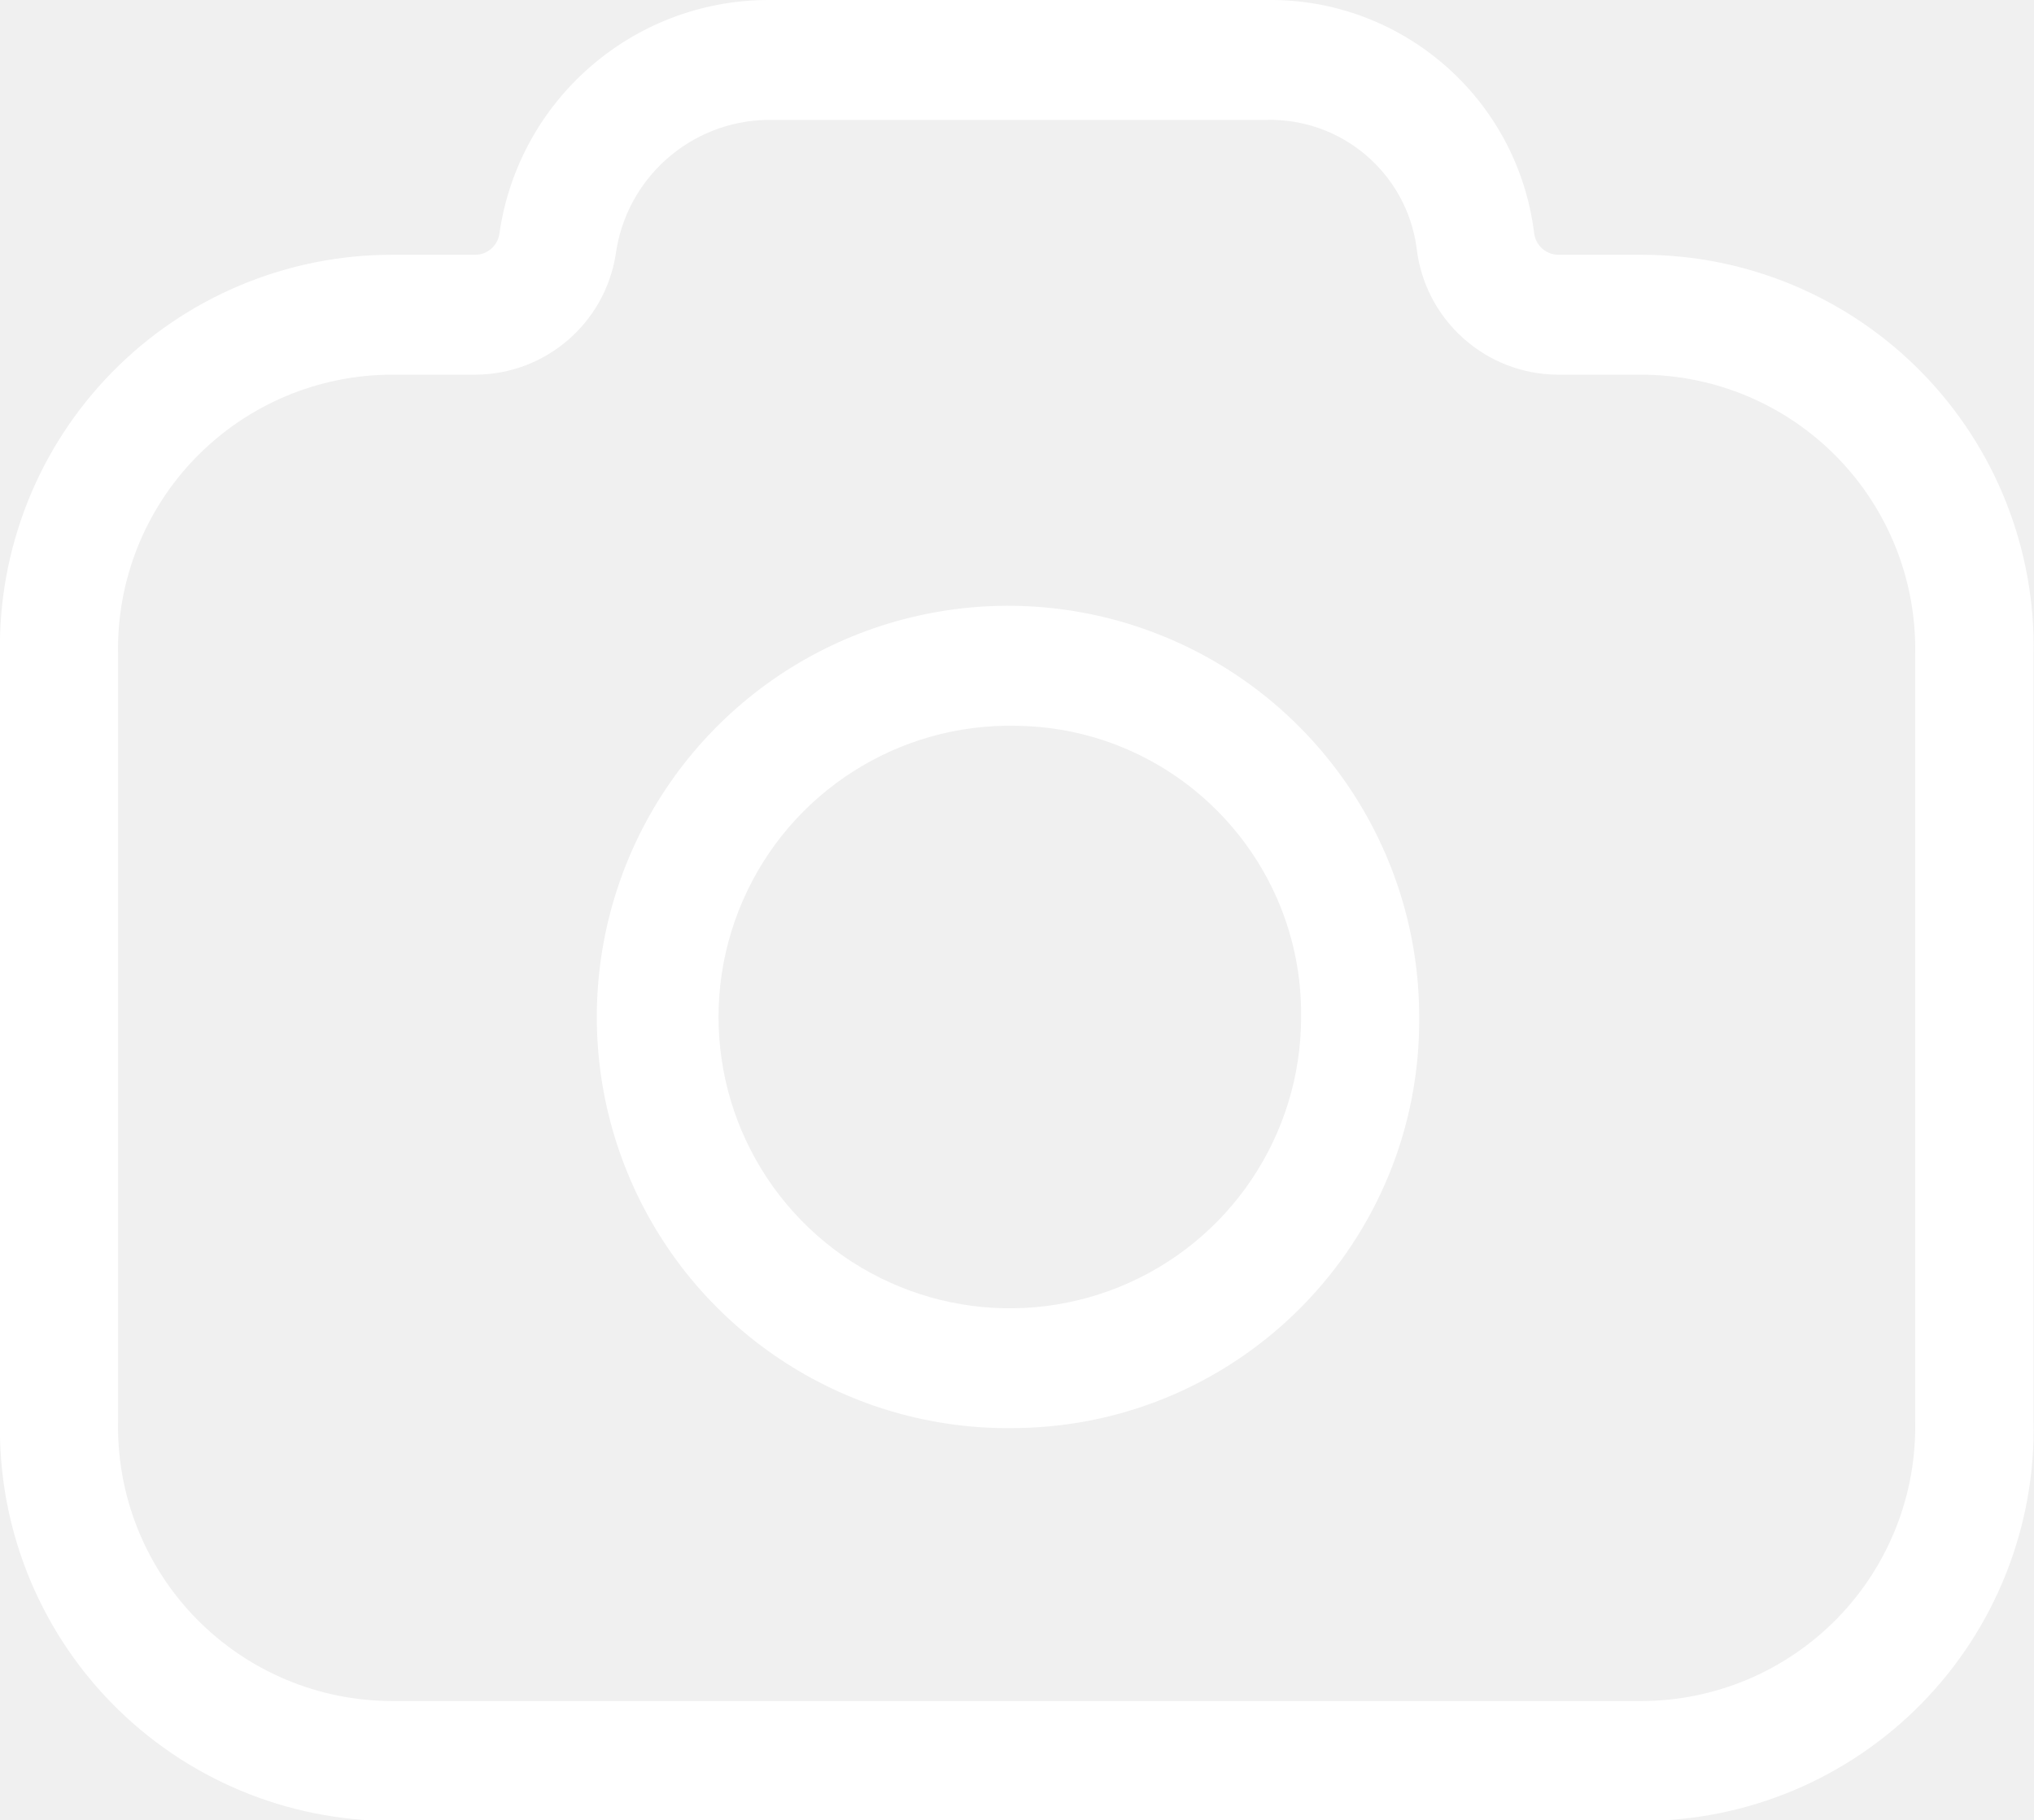
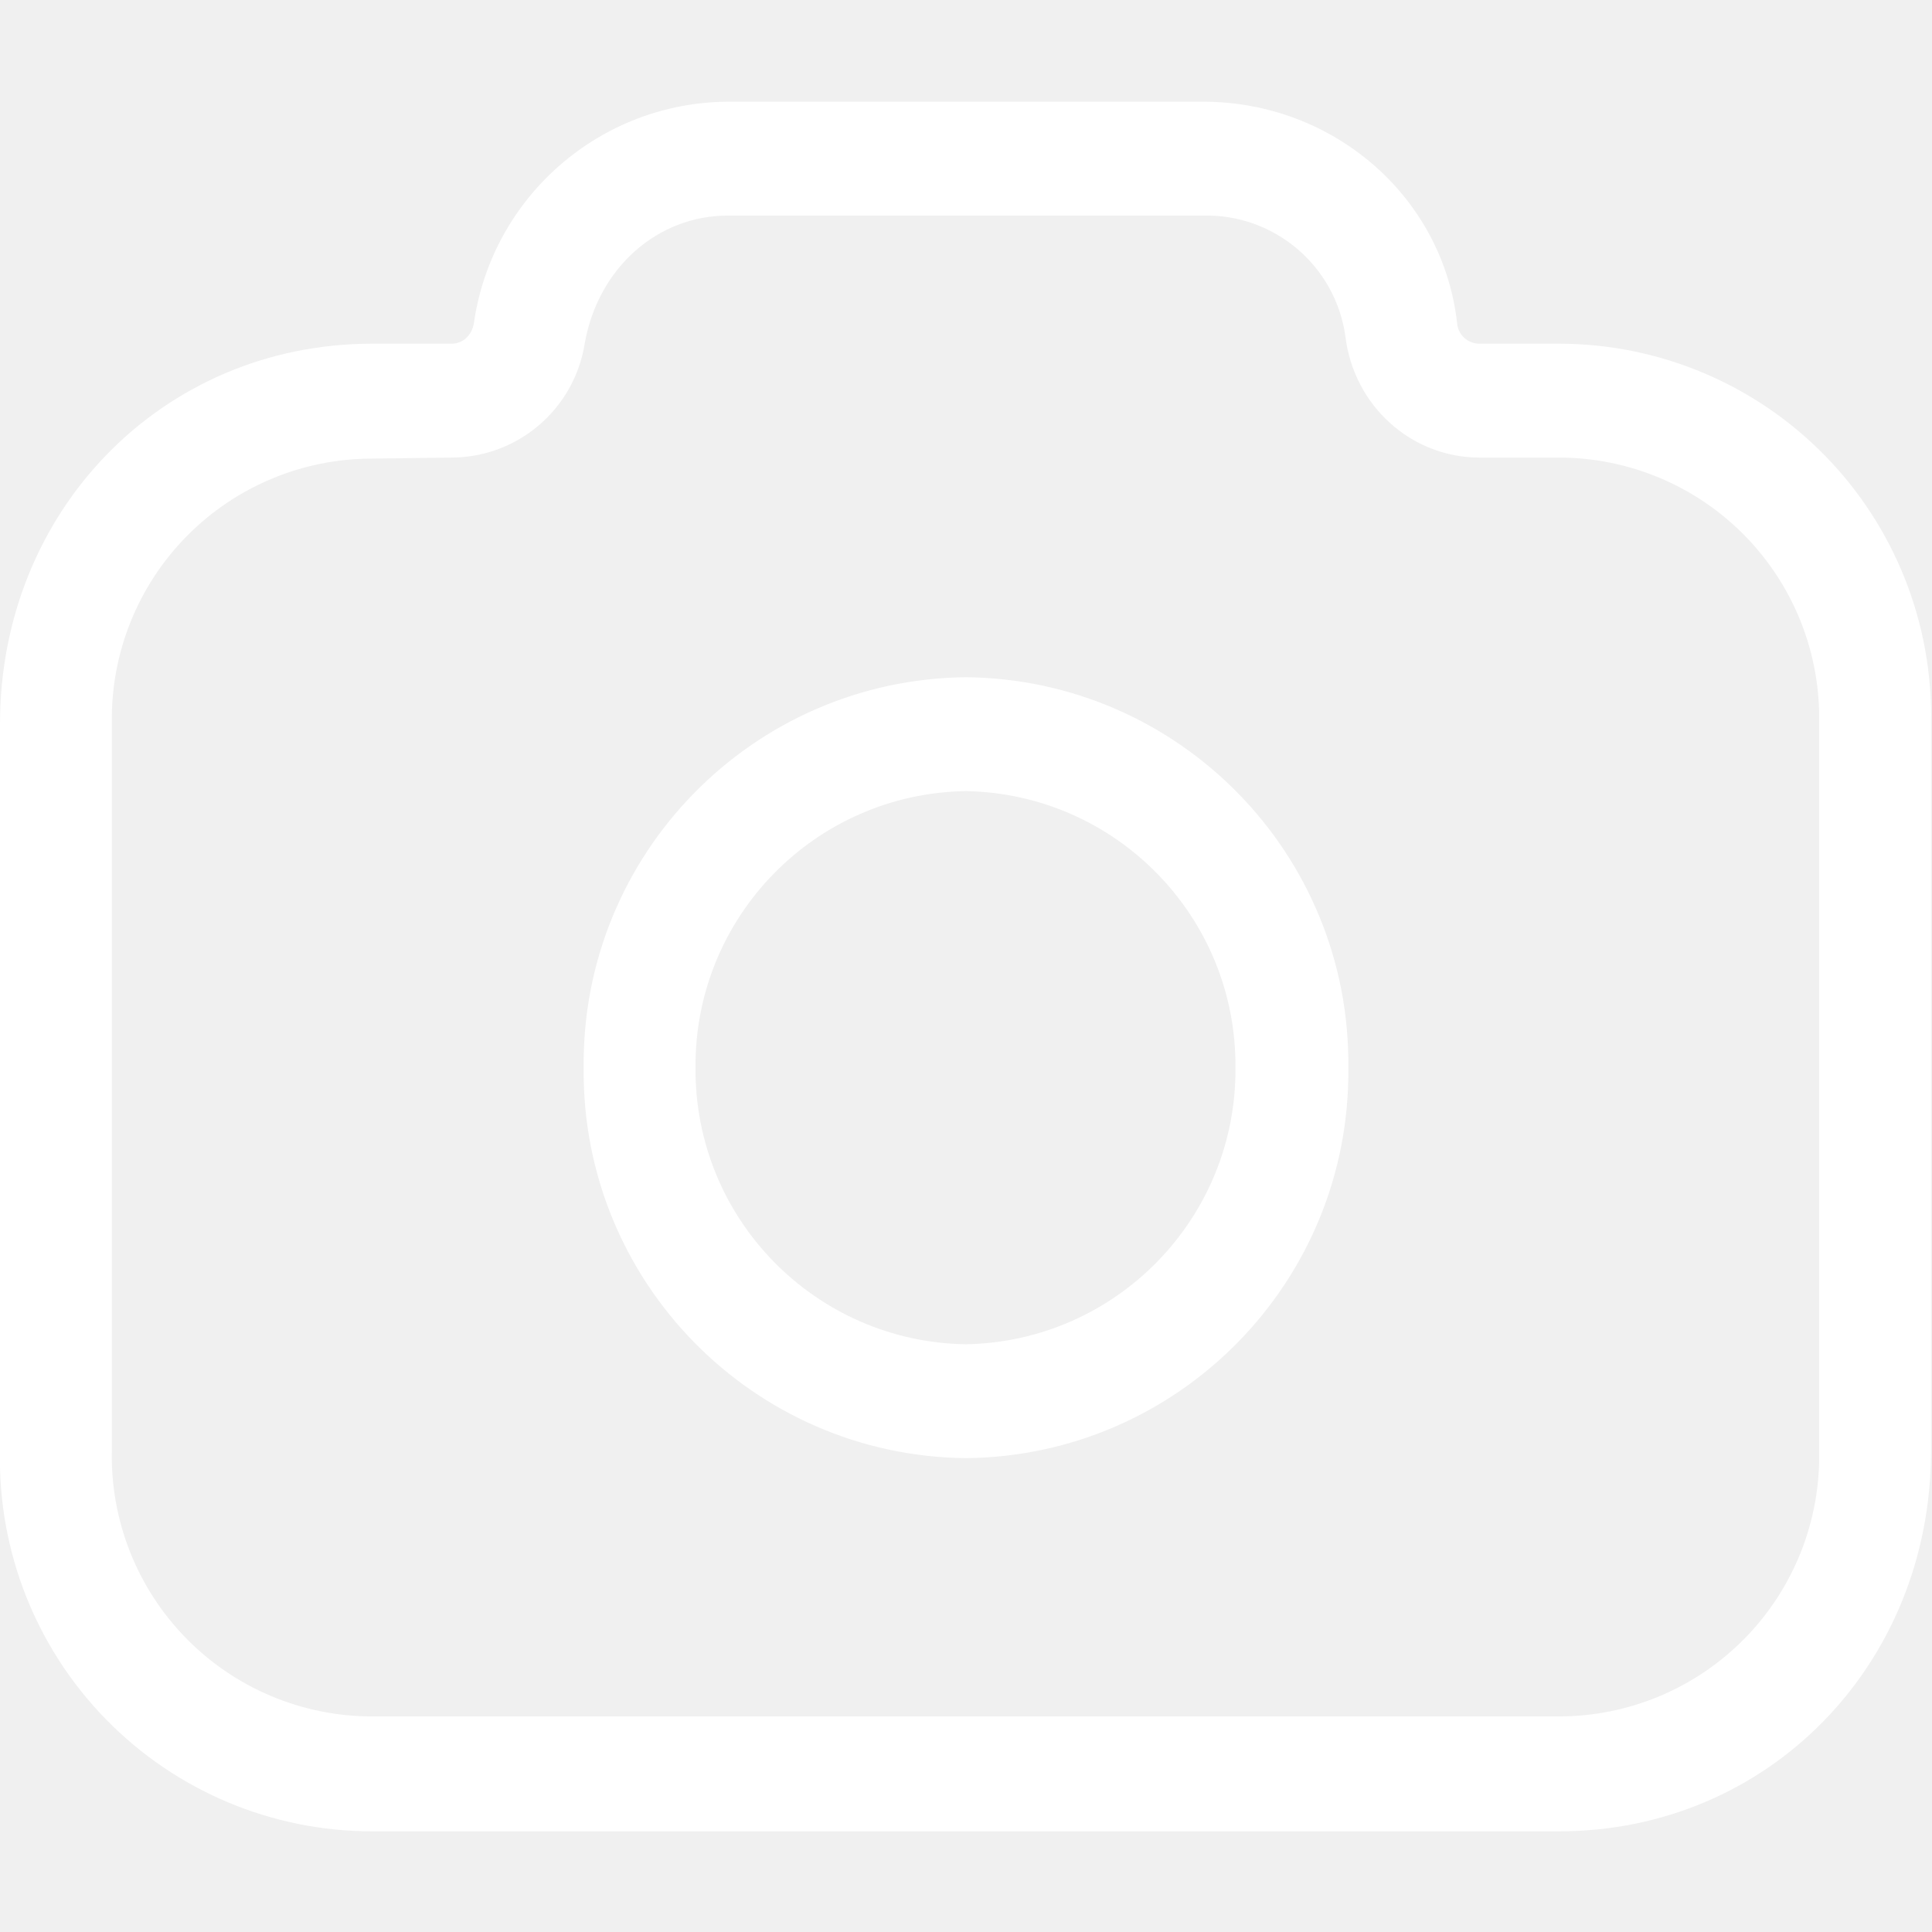
- <svg xmlns="http://www.w3.org/2000/svg" width="19" height="17" viewBox="0 0 19 17">
-   <defs>
-     <style>
-       .cls-1 {
-         fill: #fff;
-         fill-rule: evenodd;
-       }
-     </style>
-   </defs>
-   <path id="photo" class="cls-1" d="M529.33,1222.01H517.663a3.661,3.661,0,0,1-3.663-3.74v-7.15a3.661,3.661,0,0,1,3.663-3.74h0.777a0.229,0.229,0,0,0,.224-0.19,2.543,2.543,0,0,1,2.5-2.19h4.667a2.483,2.483,0,0,1,2.5,2.18,0.23,0.23,0,0,0,.225.2h0.778a3.66,3.66,0,0,1,3.662,3.74v7.15A3.66,3.66,0,0,1,529.33,1222.01Zm-11.667-13.51a2.562,2.562,0,0,0-2.56,2.62v7.15a2.562,2.562,0,0,0,2.56,2.62H529.33a2.562,2.562,0,0,0,2.56-2.62v-7.15a2.562,2.562,0,0,0-2.56-2.62h-0.778a1.335,1.335,0,0,1-1.32-1.19,1.381,1.381,0,0,0-1.4-1.19h-4.667a1.453,1.453,0,0,0-1.414,1.26,1.333,1.333,0,0,1-1.309,1.12h-0.777Zm5.833,9.84a3.841,3.841,0,1,1,3.761-3.84A3.81,3.81,0,0,1,523.5,1218.34Zm0-6.56a2.721,2.721,0,1,0,2.658,2.72A2.693,2.693,0,0,0,523.5,1211.78Z" transform="translate(-514 -1205)" />
+ <svg xmlns="http://www.w3.org/2000/svg" width="19" height="19" viewBox="0 0 19 19">
+   <path fill="#fff" d="M15.33 18.01H3.66A3.66 3.66 0 0 1 0 14.27V7.12c0-2.1 1.6-3.74 3.66-3.74h.78c.11 0 .2-.08.22-.2A2.54 2.54 0 0 1 7.16 1h4.67c1.28 0 2.36.93 2.5 2.18.01.11.1.2.22.2h.78a3.66 3.66 0 0 1 3.66 3.74v7.15c0 2.1-1.6 3.74-3.66 3.74zM3.66 4.51A2.56 2.56 0 0 0 1.1 7.11v7.15a2.56 2.56 0 0 0 2.56 2.62h11.67a2.56 2.56 0 0 0 2.56-2.62V7.12a2.56 2.56 0 0 0-2.56-2.62h-.78c-.67 0-1.24-.51-1.32-1.2a1.38 1.38 0 0 0-1.4-1.18H7.16c-.7 0-1.28.52-1.41 1.26A1.33 1.33 0 0 1 4.44 4.5zm5.84 9.83a3.8 3.8 0 0 1-3.76-3.84A3.8 3.8 0 0 1 9.5 6.66a3.8 3.8 0 0 1 3.76 3.84 3.8 3.8 0 0 1-3.76 3.84zm0-6.56a2.7 2.7 0 0 0-2.66 2.72 2.7 2.7 0 0 0 2.66 2.72 2.7 2.7 0 0 0 2.65-2.72A2.7 2.7 0 0 0 9.5 7.78z" />
</svg>
